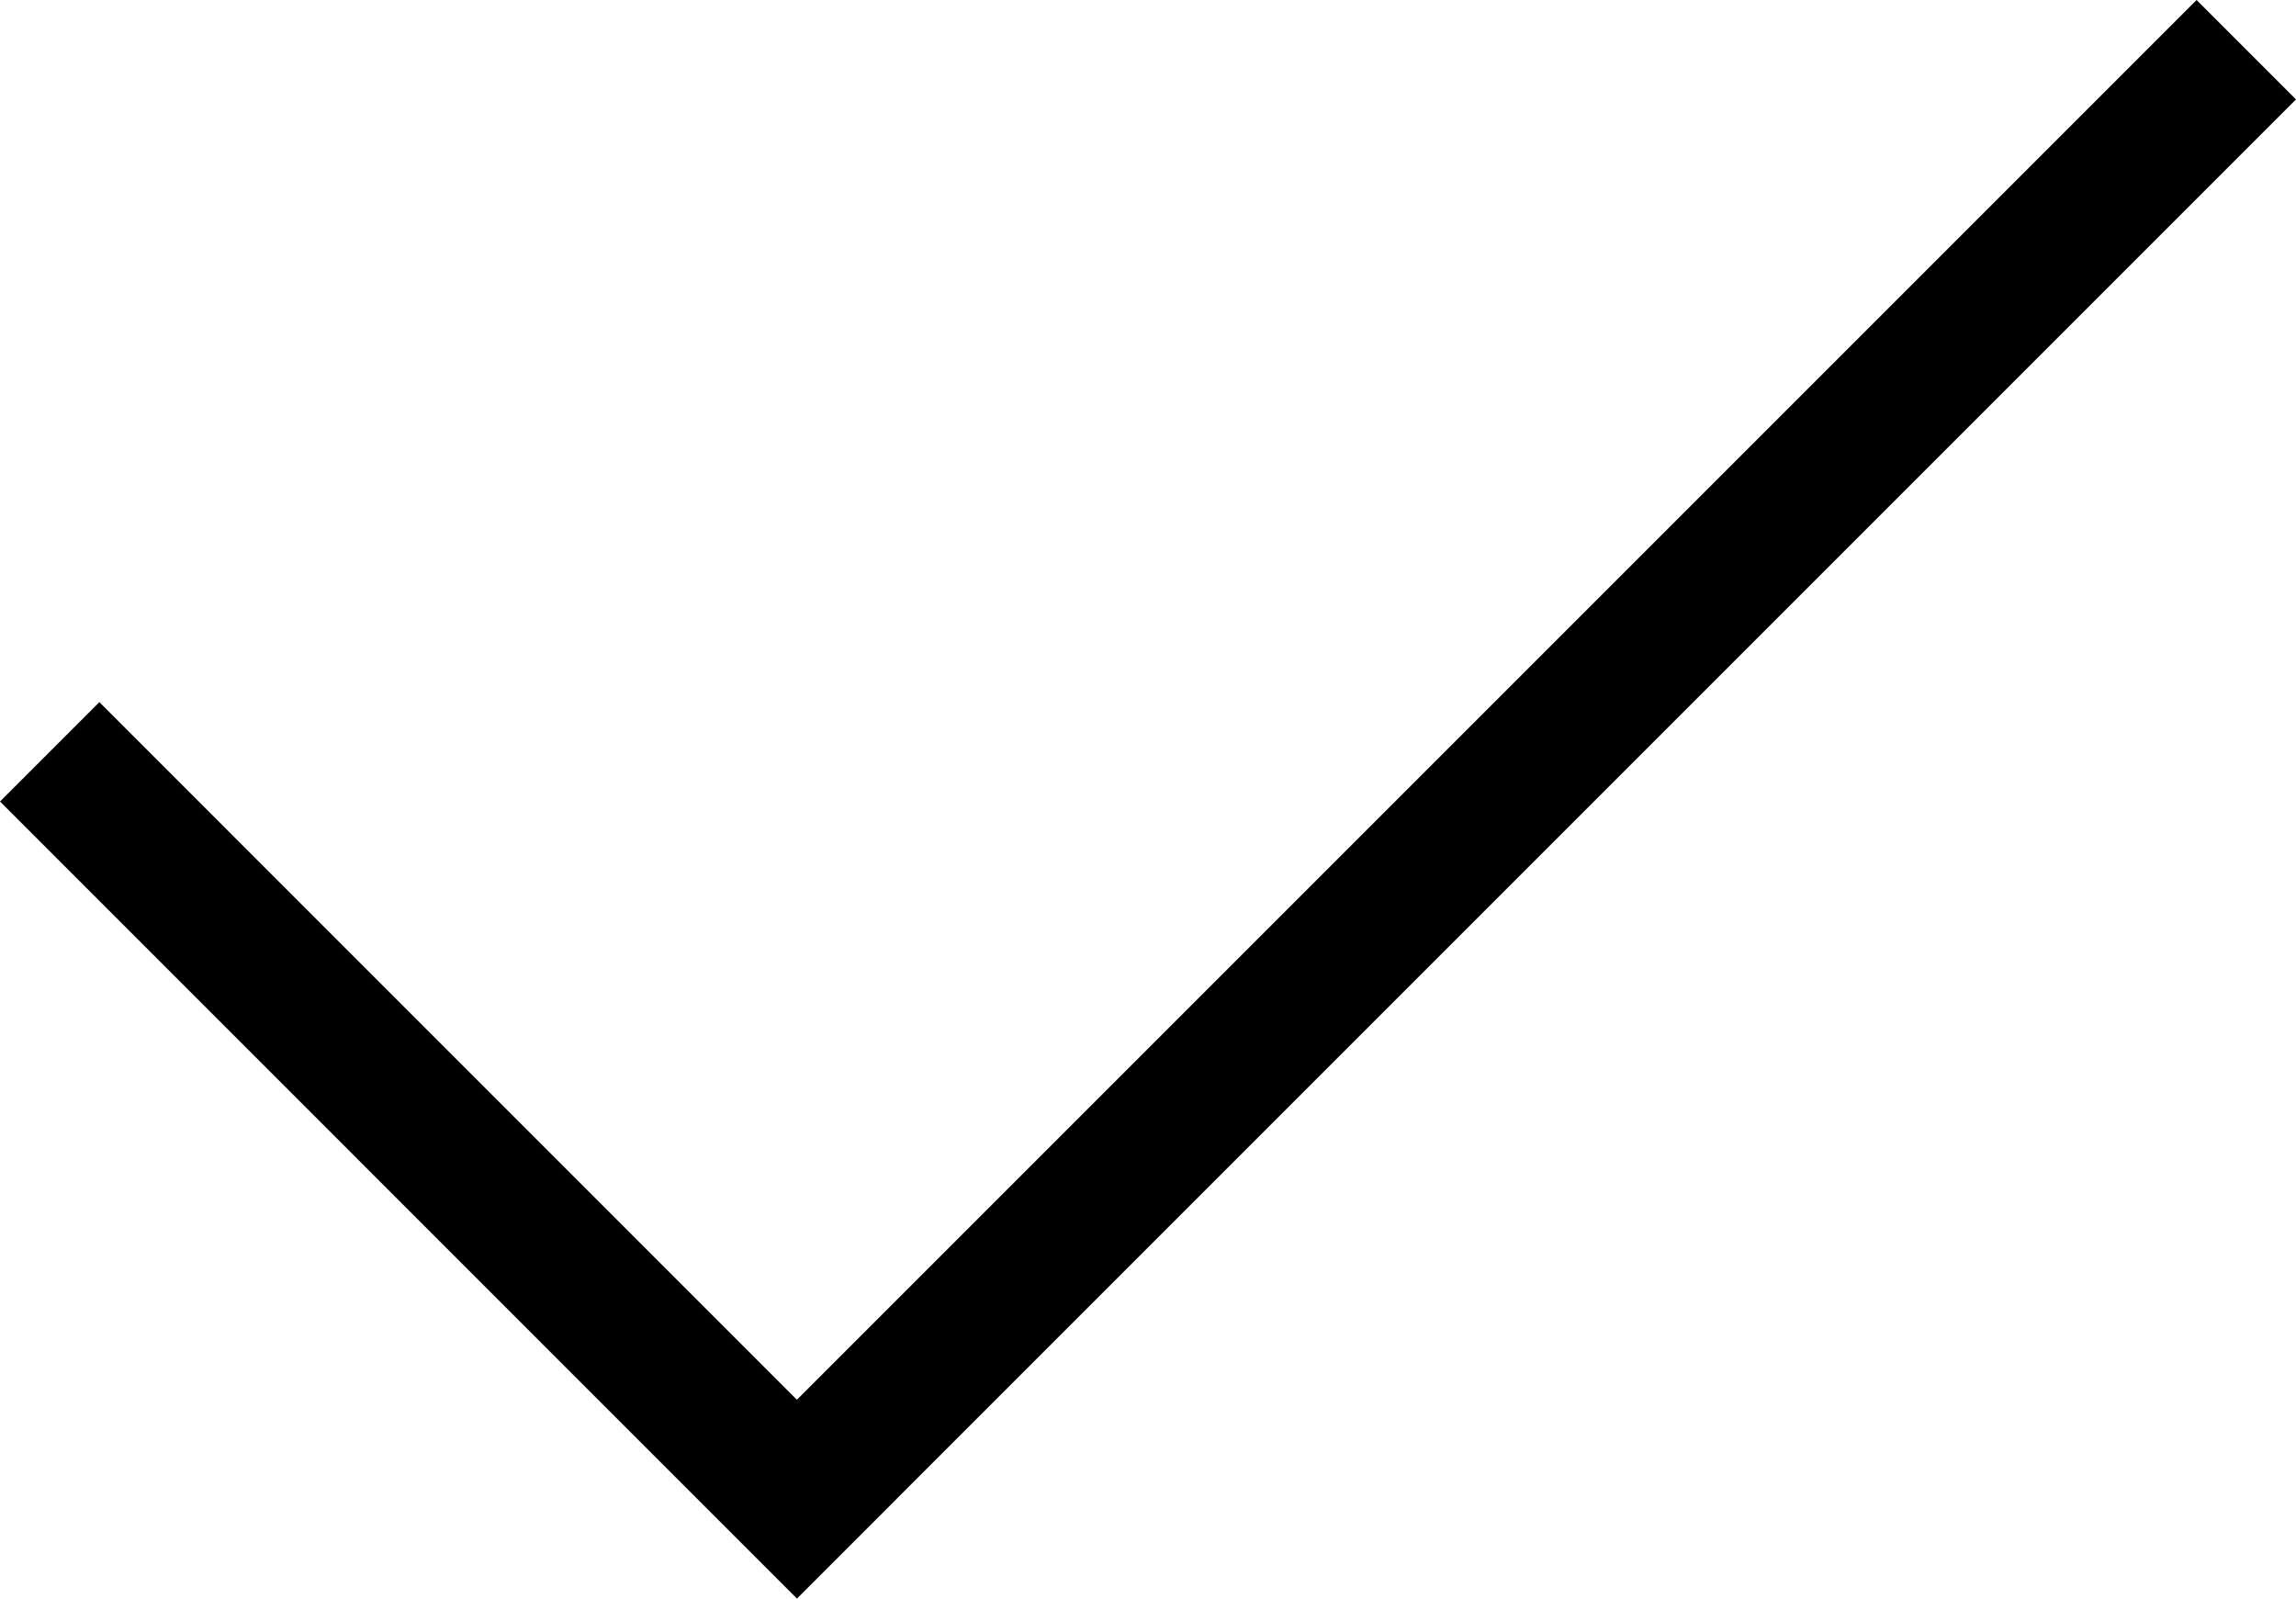
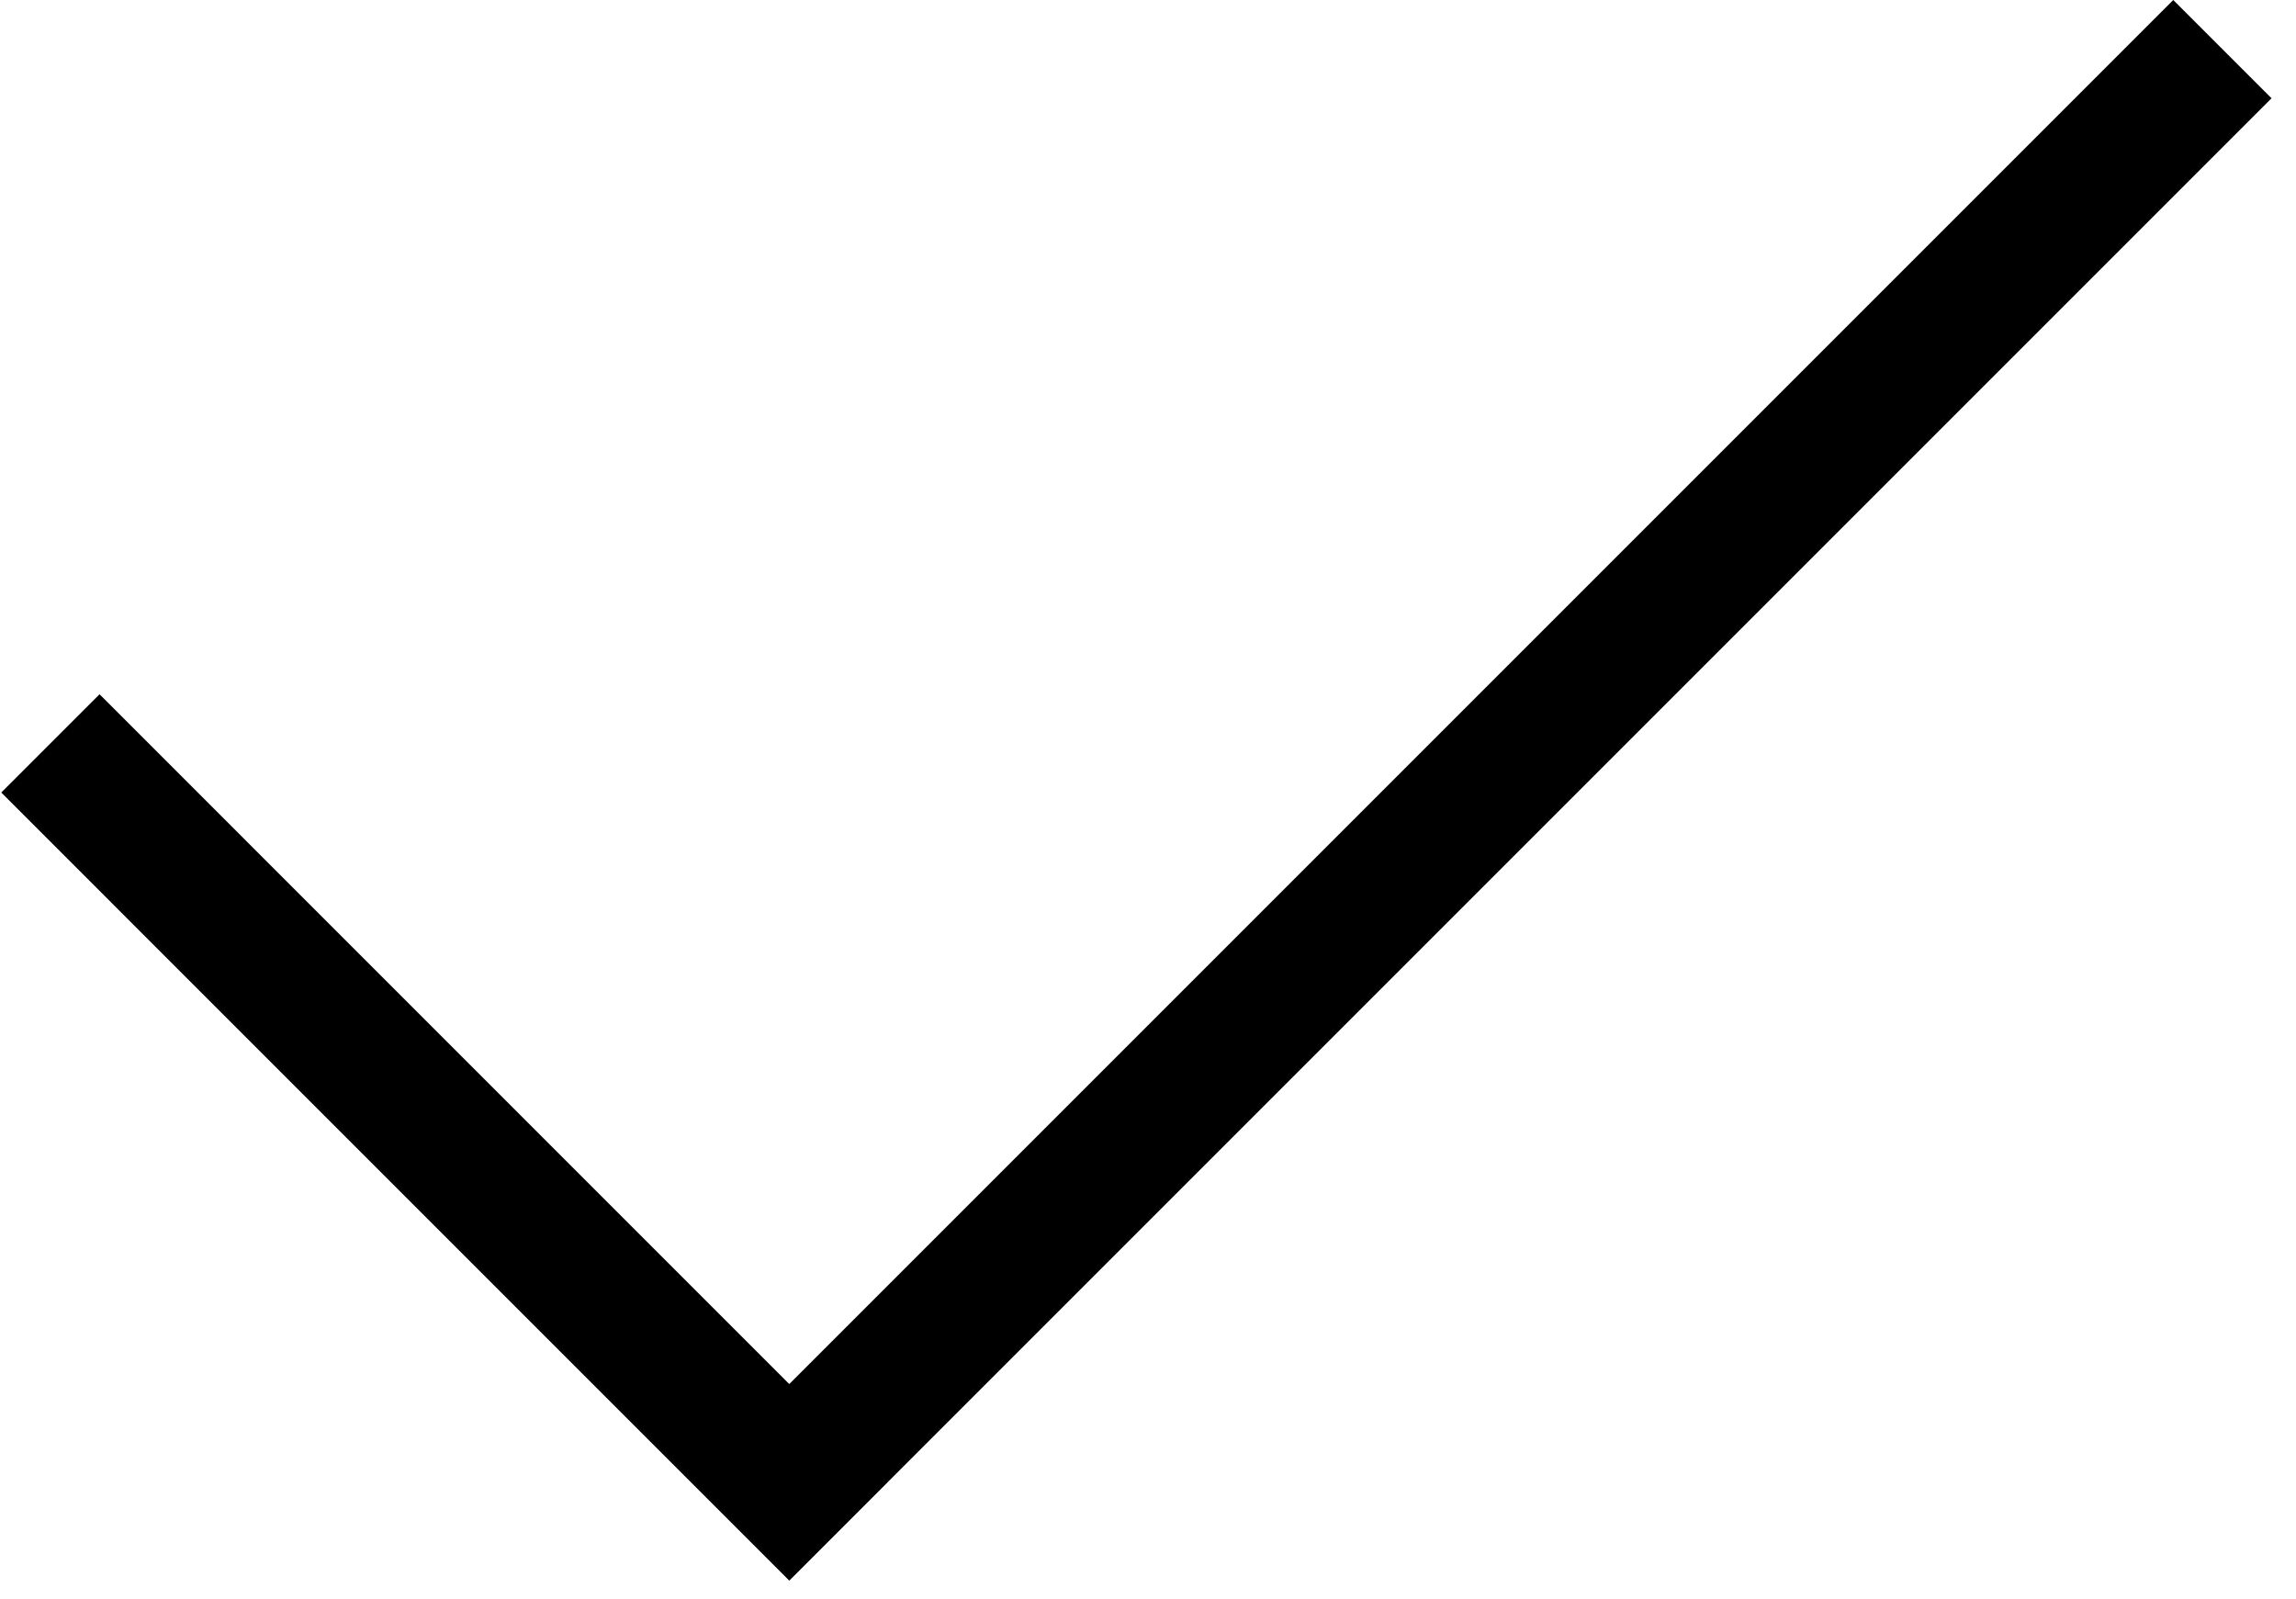
- <svg xmlns="http://www.w3.org/2000/svg" width="32.666" height="22.742">
+ <svg xmlns="http://www.w3.org/2000/svg" width="32.666" height="22.742" viewBox="0 0 33 23">
  <path d="M32.666 1.414L31.252 0 11.338 19.914 1.414 9.989 0 11.403l9.924 9.925 1.414 1.414h.001l1.414-1.414h-.001z" />
</svg>
